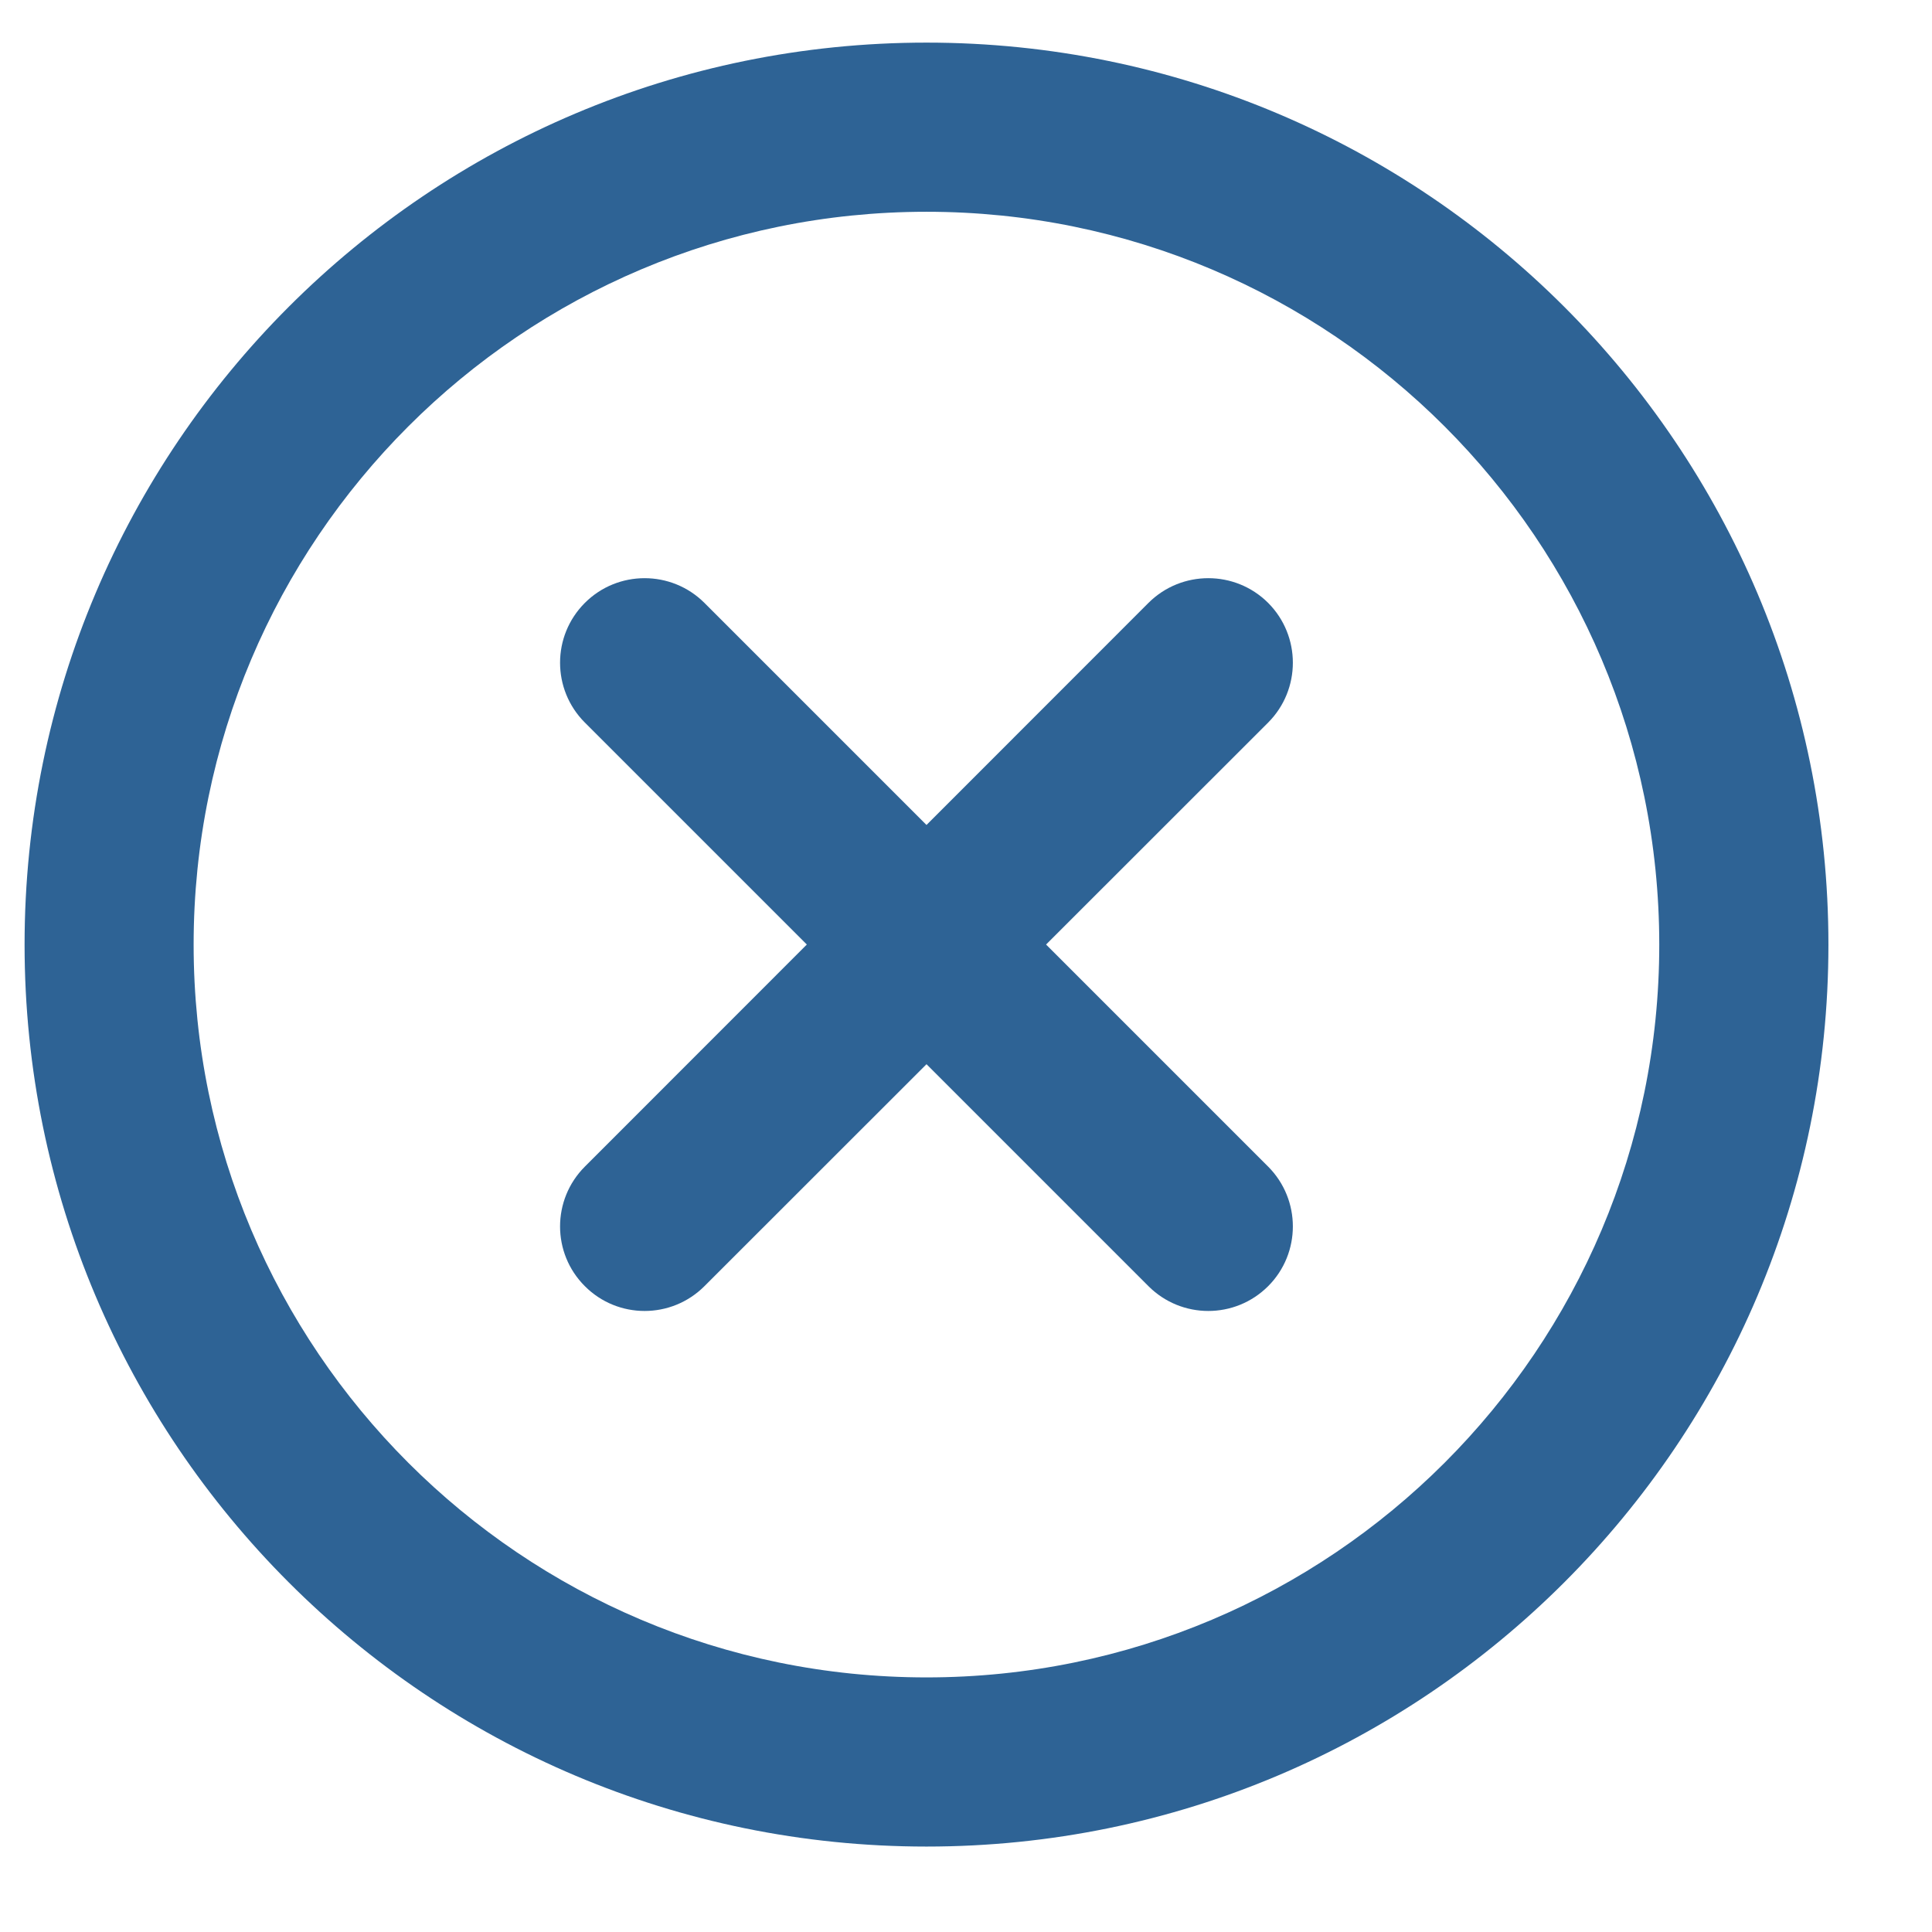
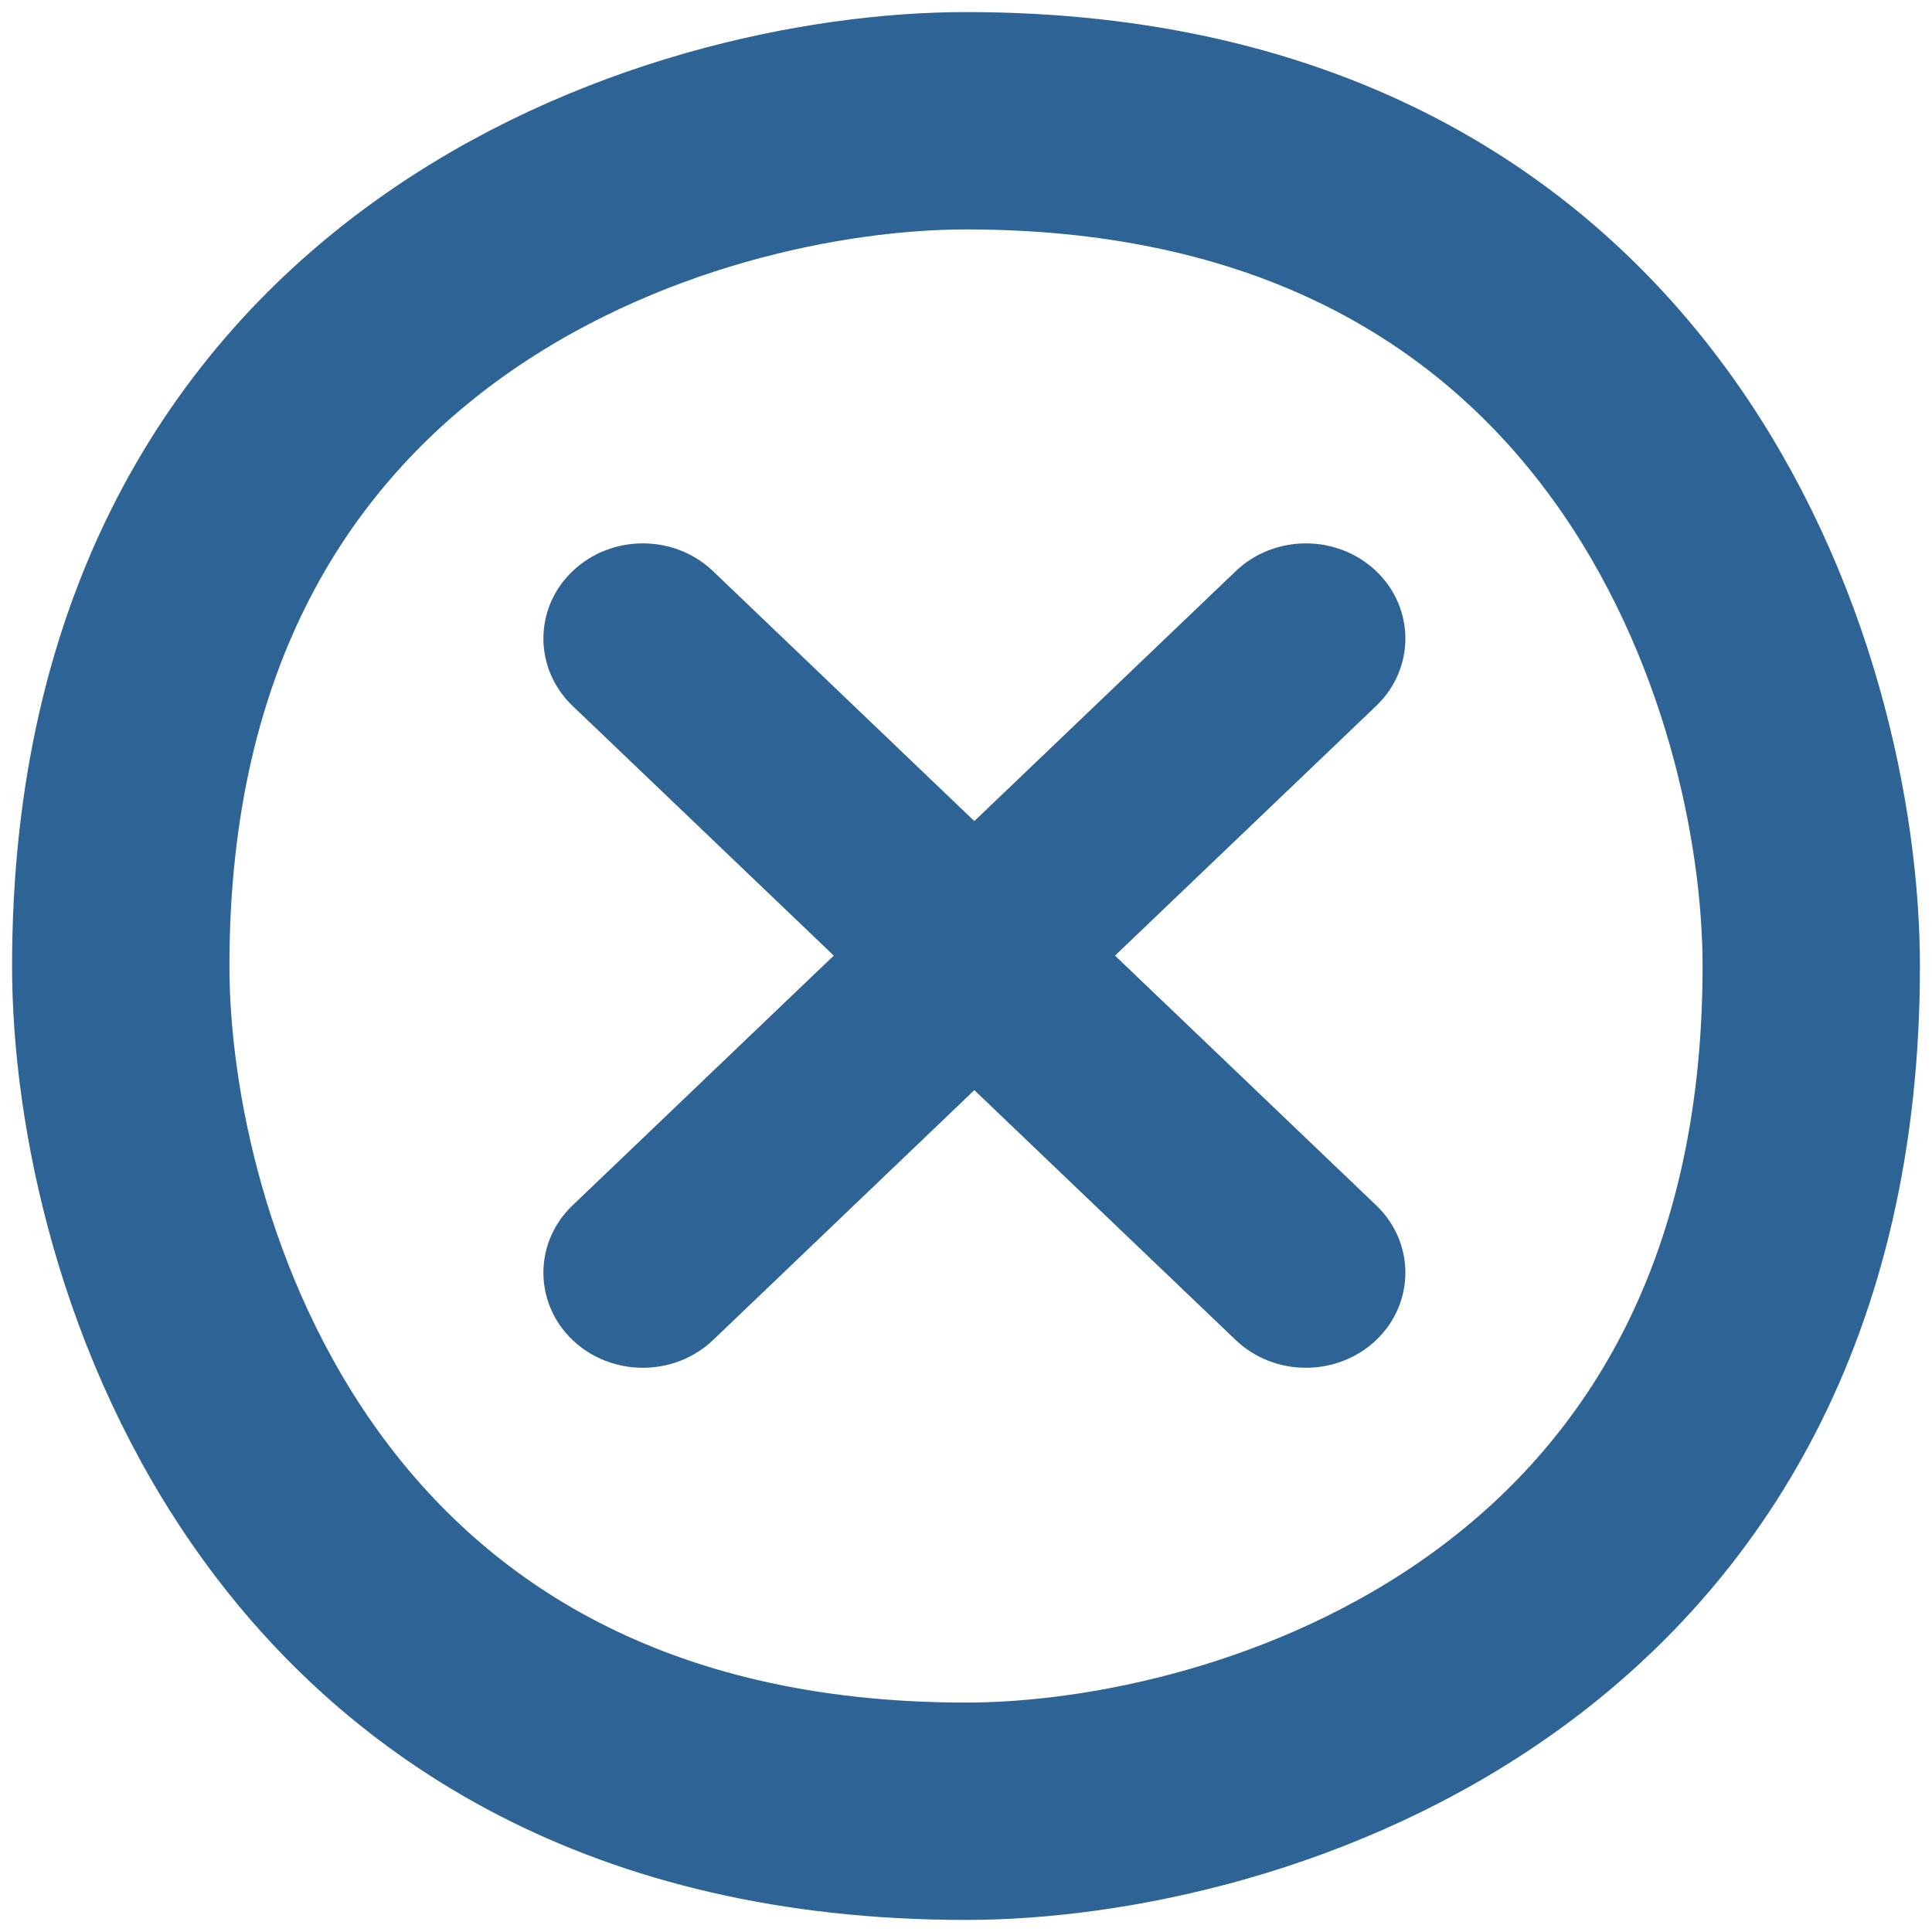
- <svg xmlns="http://www.w3.org/2000/svg" width="18" height="18" viewBox="0 0 18 18" fill="none">
-   <path fill-rule="evenodd" clip-rule="evenodd" d="M8.632 1.973C4.861 1.973 1.804 5.03 1.804 8.801C1.804 12.571 4.861 15.628 8.632 15.628C12.402 15.628 15.459 12.571 15.459 8.801C15.459 5.03 12.402 1.973 8.632 1.973ZM0.229 8.801C0.229 4.16 3.991 0.397 8.632 0.397C13.273 0.397 17.035 4.16 17.035 8.801C17.035 13.441 13.273 17.204 8.632 17.204C3.991 17.204 0.229 13.441 0.229 8.801Z" fill="#2E6395" />
-   <path fill-rule="evenodd" clip-rule="evenodd" d="M5.449 5.617C5.756 5.31 6.255 5.31 6.563 5.617L8.632 7.686L10.7 5.617C11.008 5.31 11.507 5.31 11.815 5.617C12.122 5.925 12.122 6.424 11.815 6.732L9.746 8.8L11.815 10.869C12.122 11.177 12.122 11.676 11.815 11.983C11.507 12.291 11.008 12.291 10.7 11.983L8.632 9.915L6.563 11.983C6.255 12.291 5.756 12.291 5.449 11.983C5.141 11.676 5.141 11.177 5.449 10.869L7.517 8.8L5.449 6.732C5.141 6.424 5.141 5.925 5.449 5.617Z" fill="#2E6395" />
+ <svg xmlns="http://www.w3.org/2000/svg" width="16" height="16" viewBox="0 0 16 16" fill="none">
+   <path fill-rule="evenodd" clip-rule="evenodd" d="M4.741 4.731C5.063 4.423 5.585 4.423 5.906 4.731L8.069 6.8L10.233 4.731C10.554 4.423 11.076 4.423 11.398 4.731C11.719 5.038 11.719 5.537 11.398 5.845L9.234 7.914L11.398 9.983C11.719 10.29 11.719 10.789 11.398 11.097C11.076 11.404 10.554 11.404 10.233 11.097L8.069 9.028L5.906 11.097C5.585 11.404 5.063 11.404 4.741 11.097C4.42 10.789 4.42 10.29 4.741 9.983L6.905 7.914L4.741 5.845C4.42 5.537 4.42 5.038 4.741 4.731Z" fill="#2E6395" />
+   <path d="M15 8C15 5.667 13.6 1 8 1C5.667 1 1 2.4 1 8C1 10.333 2.4 15 8 15C10.333 15 15 13.6 15 8Z" stroke="#2E6395" stroke-width="1.8" />
</svg>
